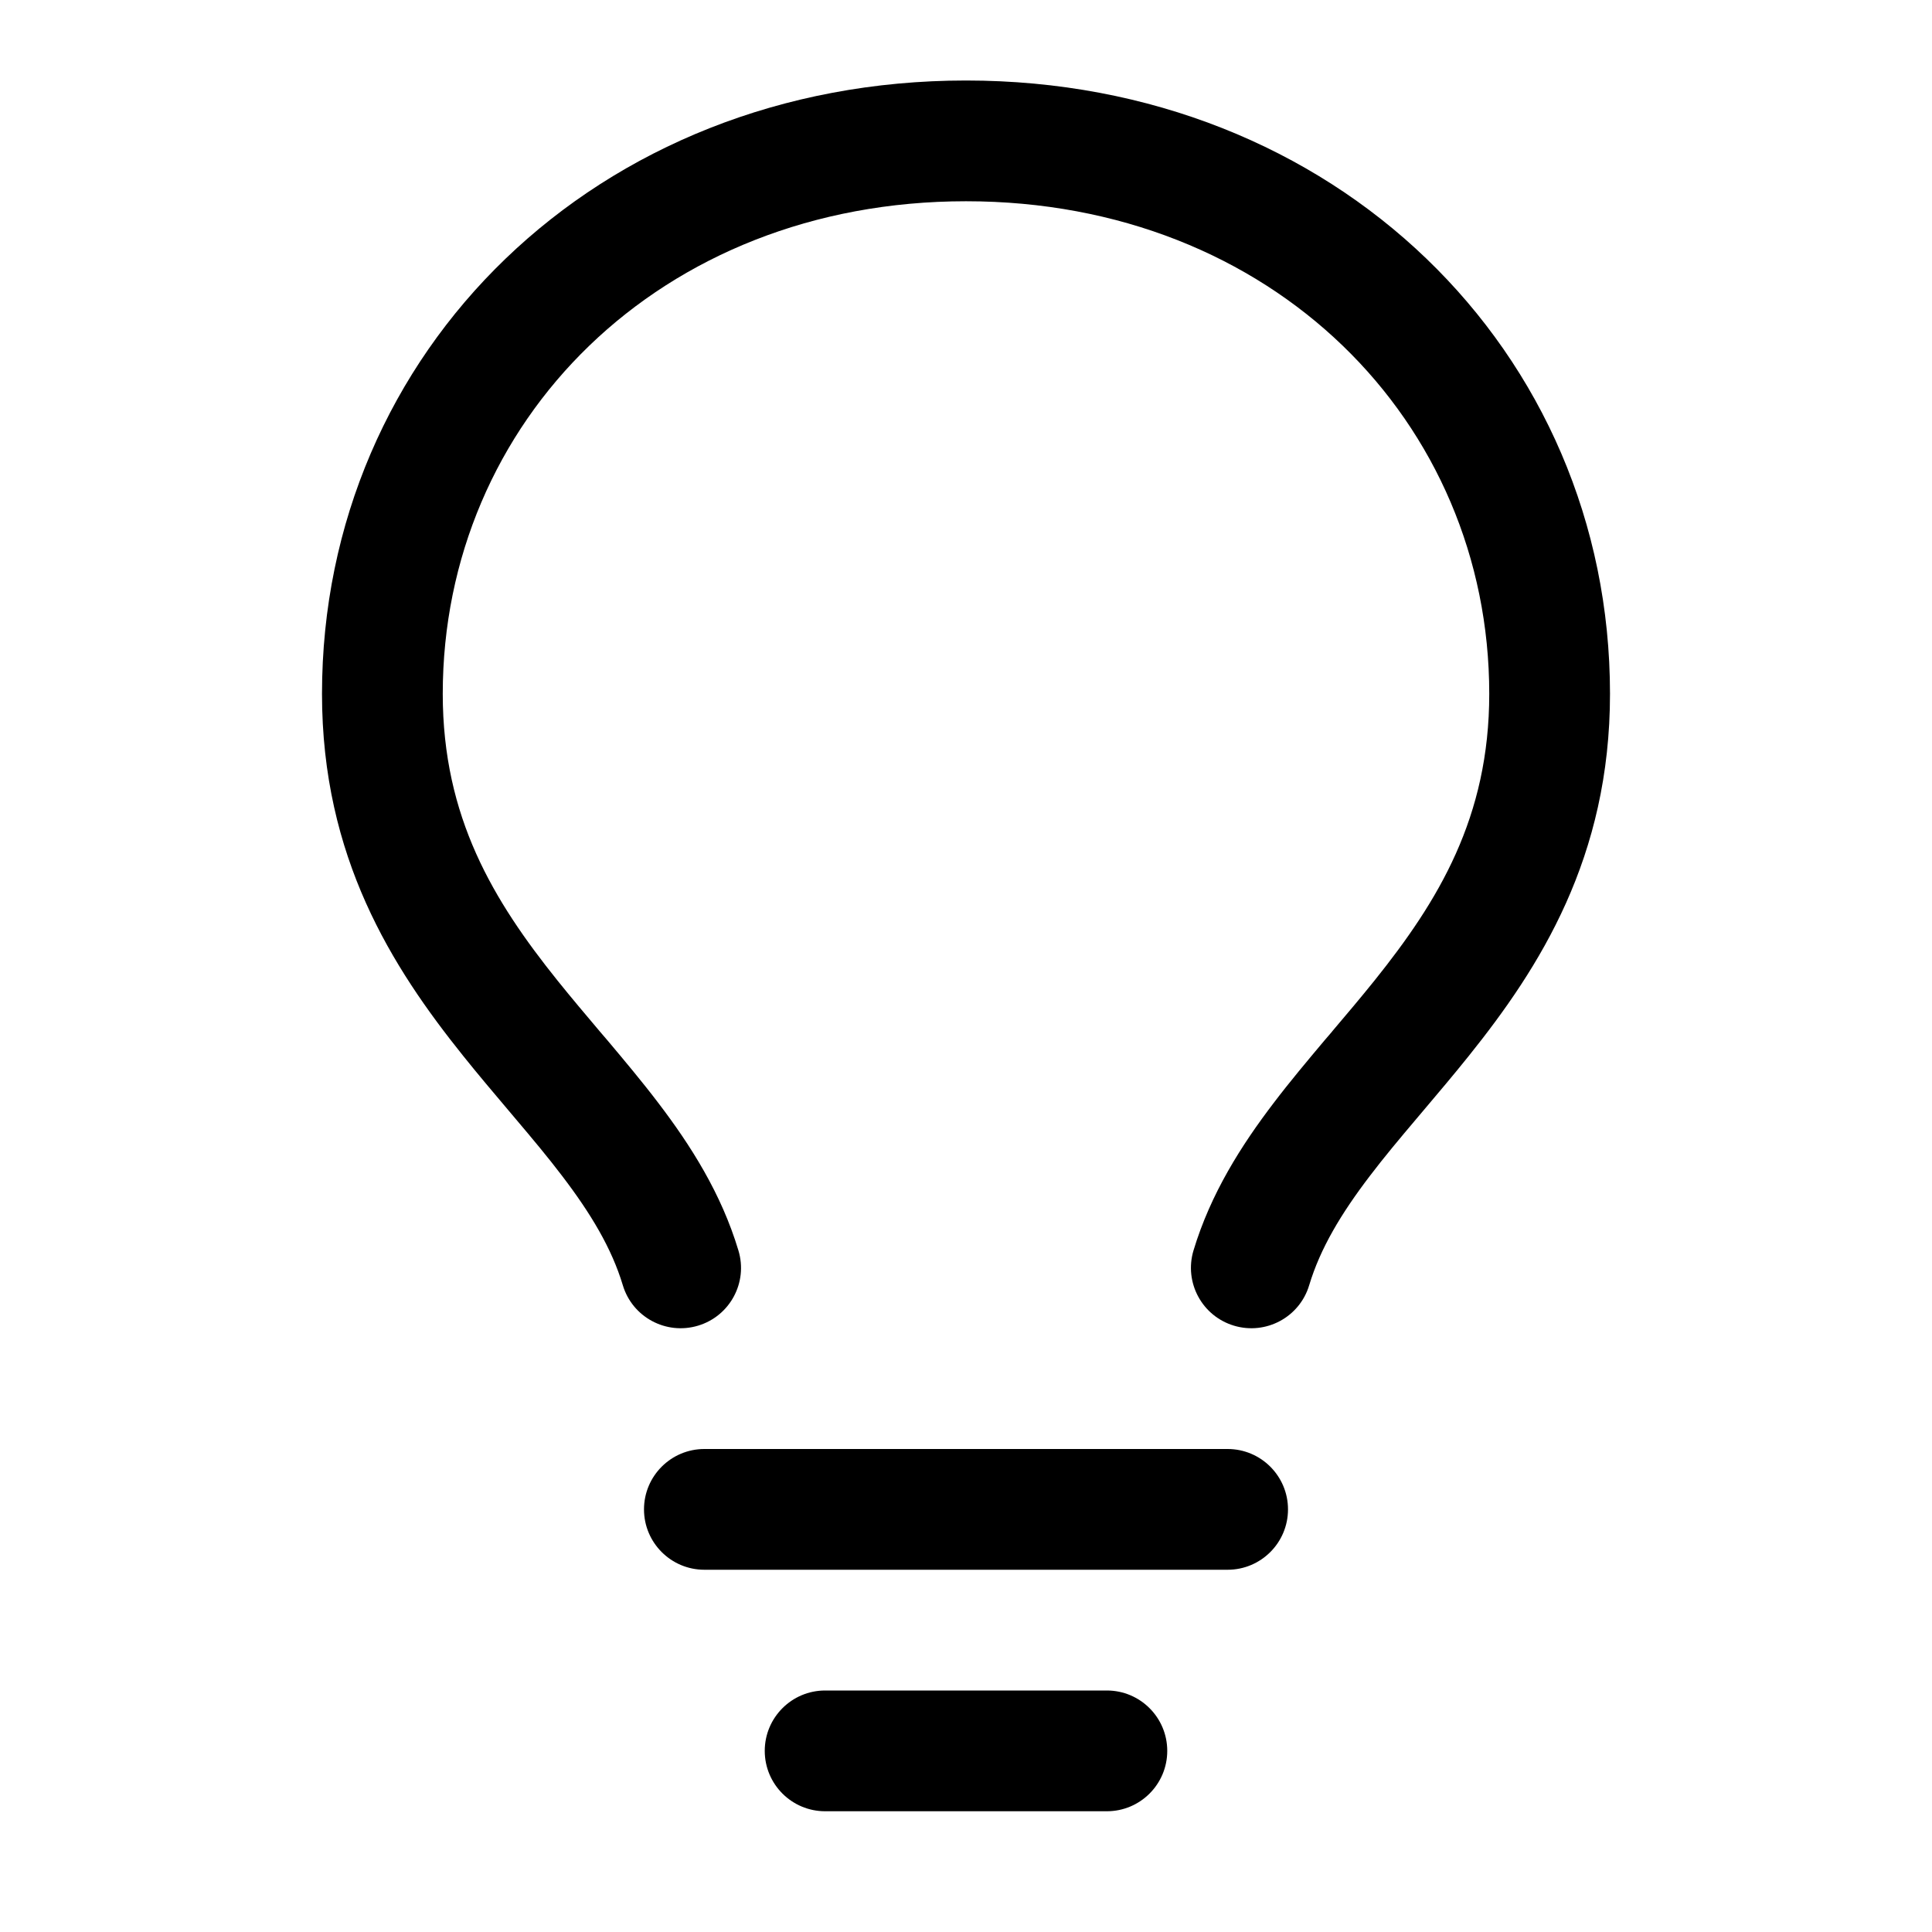
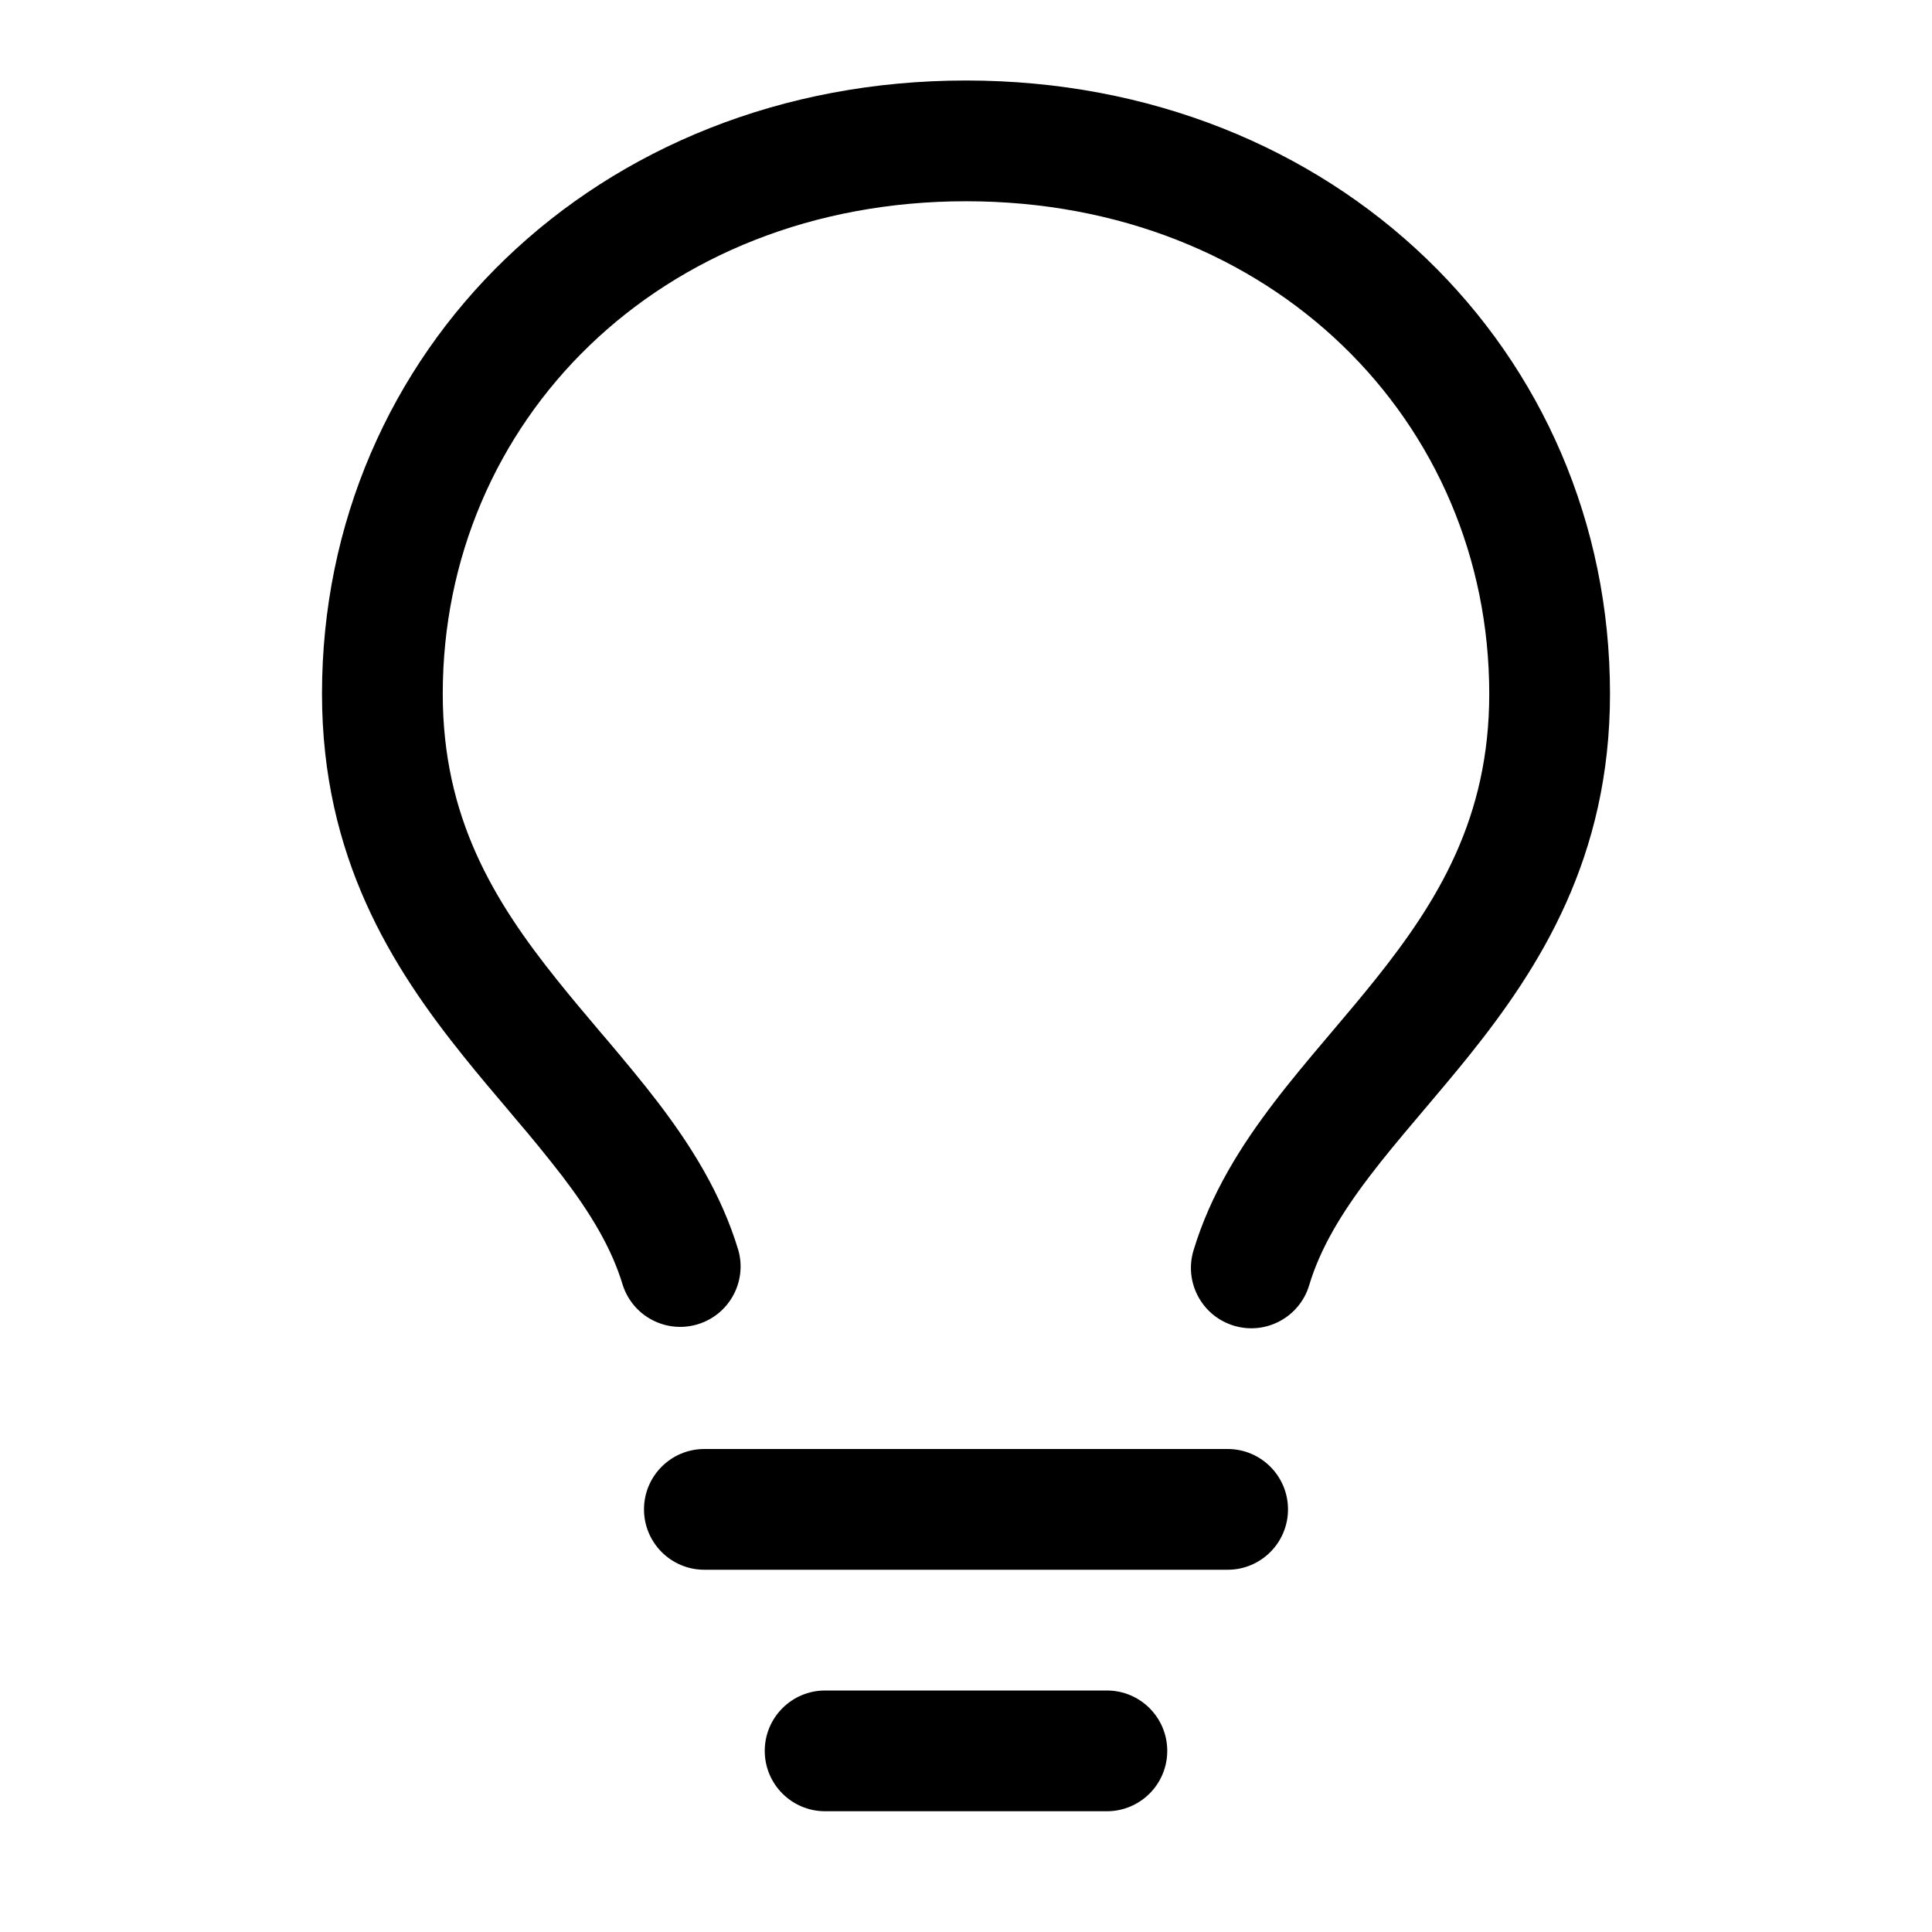
<svg xmlns="http://www.w3.org/2000/svg" width="24" height="24" viewBox="0 0 24 24">
-   <path fill-rule="evenodd" clip-rule="evenodd" d="M12 2.5C8.19 2.5 5.5 5.243 5.5 8.619C5.5 10.155 6.132 11.191 6.925 12.18C7.097 12.394 7.272 12.601 7.452 12.814L7.548 12.926C7.758 13.176 7.975 13.434 8.177 13.7C8.582 14.231 8.961 14.828 9.173 15.534C9.293 15.931 9.068 16.349 8.671 16.468C8.275 16.587 7.856 16.363 7.737 15.966C7.599 15.507 7.34 15.076 6.984 14.609C6.807 14.376 6.612 14.143 6.402 13.895L6.31 13.786C6.13 13.573 5.94 13.349 5.755 13.118C4.871 12.016 4 10.651 4 8.619C4 4.362 7.415 1 12 1C16.585 1 20 4.362 20 8.619C20 10.651 19.129 12.016 18.245 13.118C18.06 13.349 17.87 13.573 17.69 13.786L17.69 13.786L17.598 13.895C17.388 14.143 17.193 14.376 17.016 14.609C16.66 15.076 16.401 15.507 16.263 15.966C16.144 16.363 15.725 16.587 15.329 16.468C14.932 16.349 14.707 15.931 14.826 15.534C15.039 14.828 15.418 14.231 15.823 13.7C16.025 13.434 16.242 13.176 16.452 12.926L16.548 12.814L16.548 12.814L16.548 12.813C16.728 12.601 16.903 12.394 17.075 12.18C17.868 11.191 18.5 10.155 18.5 8.619C18.5 5.243 15.81 2.5 12 2.5ZM9.5 21.75C9.5 21.336 9.836 21 10.25 21H13.75C14.164 21 14.5 21.336 14.5 21.75C14.5 22.164 14.164 22.5 13.75 22.5H10.25C9.836 22.5 9.5 22.164 9.5 21.75ZM8.75 18C8.336 18 8 18.336 8 18.75C8 19.164 8.336 19.5 8.75 19.5H15.25C15.664 19.5 16 19.164 16 18.75C16 18.336 15.664 18 15.25 18H8.75Z" />
+   <path fill-rule="evenodd" d="M12 2.5c-3.81 0-6.5 2.743-6.5 6.119 0 1.536.632 2.572 1.425 3.56.172.215.347.422.527.635l.096.112c.21.25.427.508.63.774.404.531.783 1.128.995 1.834a.75.75 0 01-1.436.432c-.138-.46-.397-.89-.753-1.357a18.354 18.354 0 00-.582-.714l-.092-.11c-.18-.212-.37-.436-.555-.667C4.87 12.016 4 10.651 4 8.618 4 4.363 7.415 1 12 1s8 3.362 8 7.619c0 2.032-.87 3.397-1.755 4.5-.185.23-.375.454-.555.667l-.092.109c-.21.248-.405.481-.582.714-.356.467-.615.898-.753 1.357a.75.75 0 01-1.437-.432c.213-.706.592-1.303.997-1.834.202-.266.419-.524.63-.774l.095-.112c.18-.213.355-.42.527-.634.793-.99 1.425-2.025 1.425-3.561C18.5 5.243 15.81 2.5 12 2.5zM9.5 21.75a.75.75 0 01.75-.75h3.5a.75.75 0 010 1.5h-3.5a.75.75 0 01-.75-.75zM8.75 18a.75.75 0 000 1.5h6.5a.75.75 0 000-1.5h-6.5z" />
</svg>
